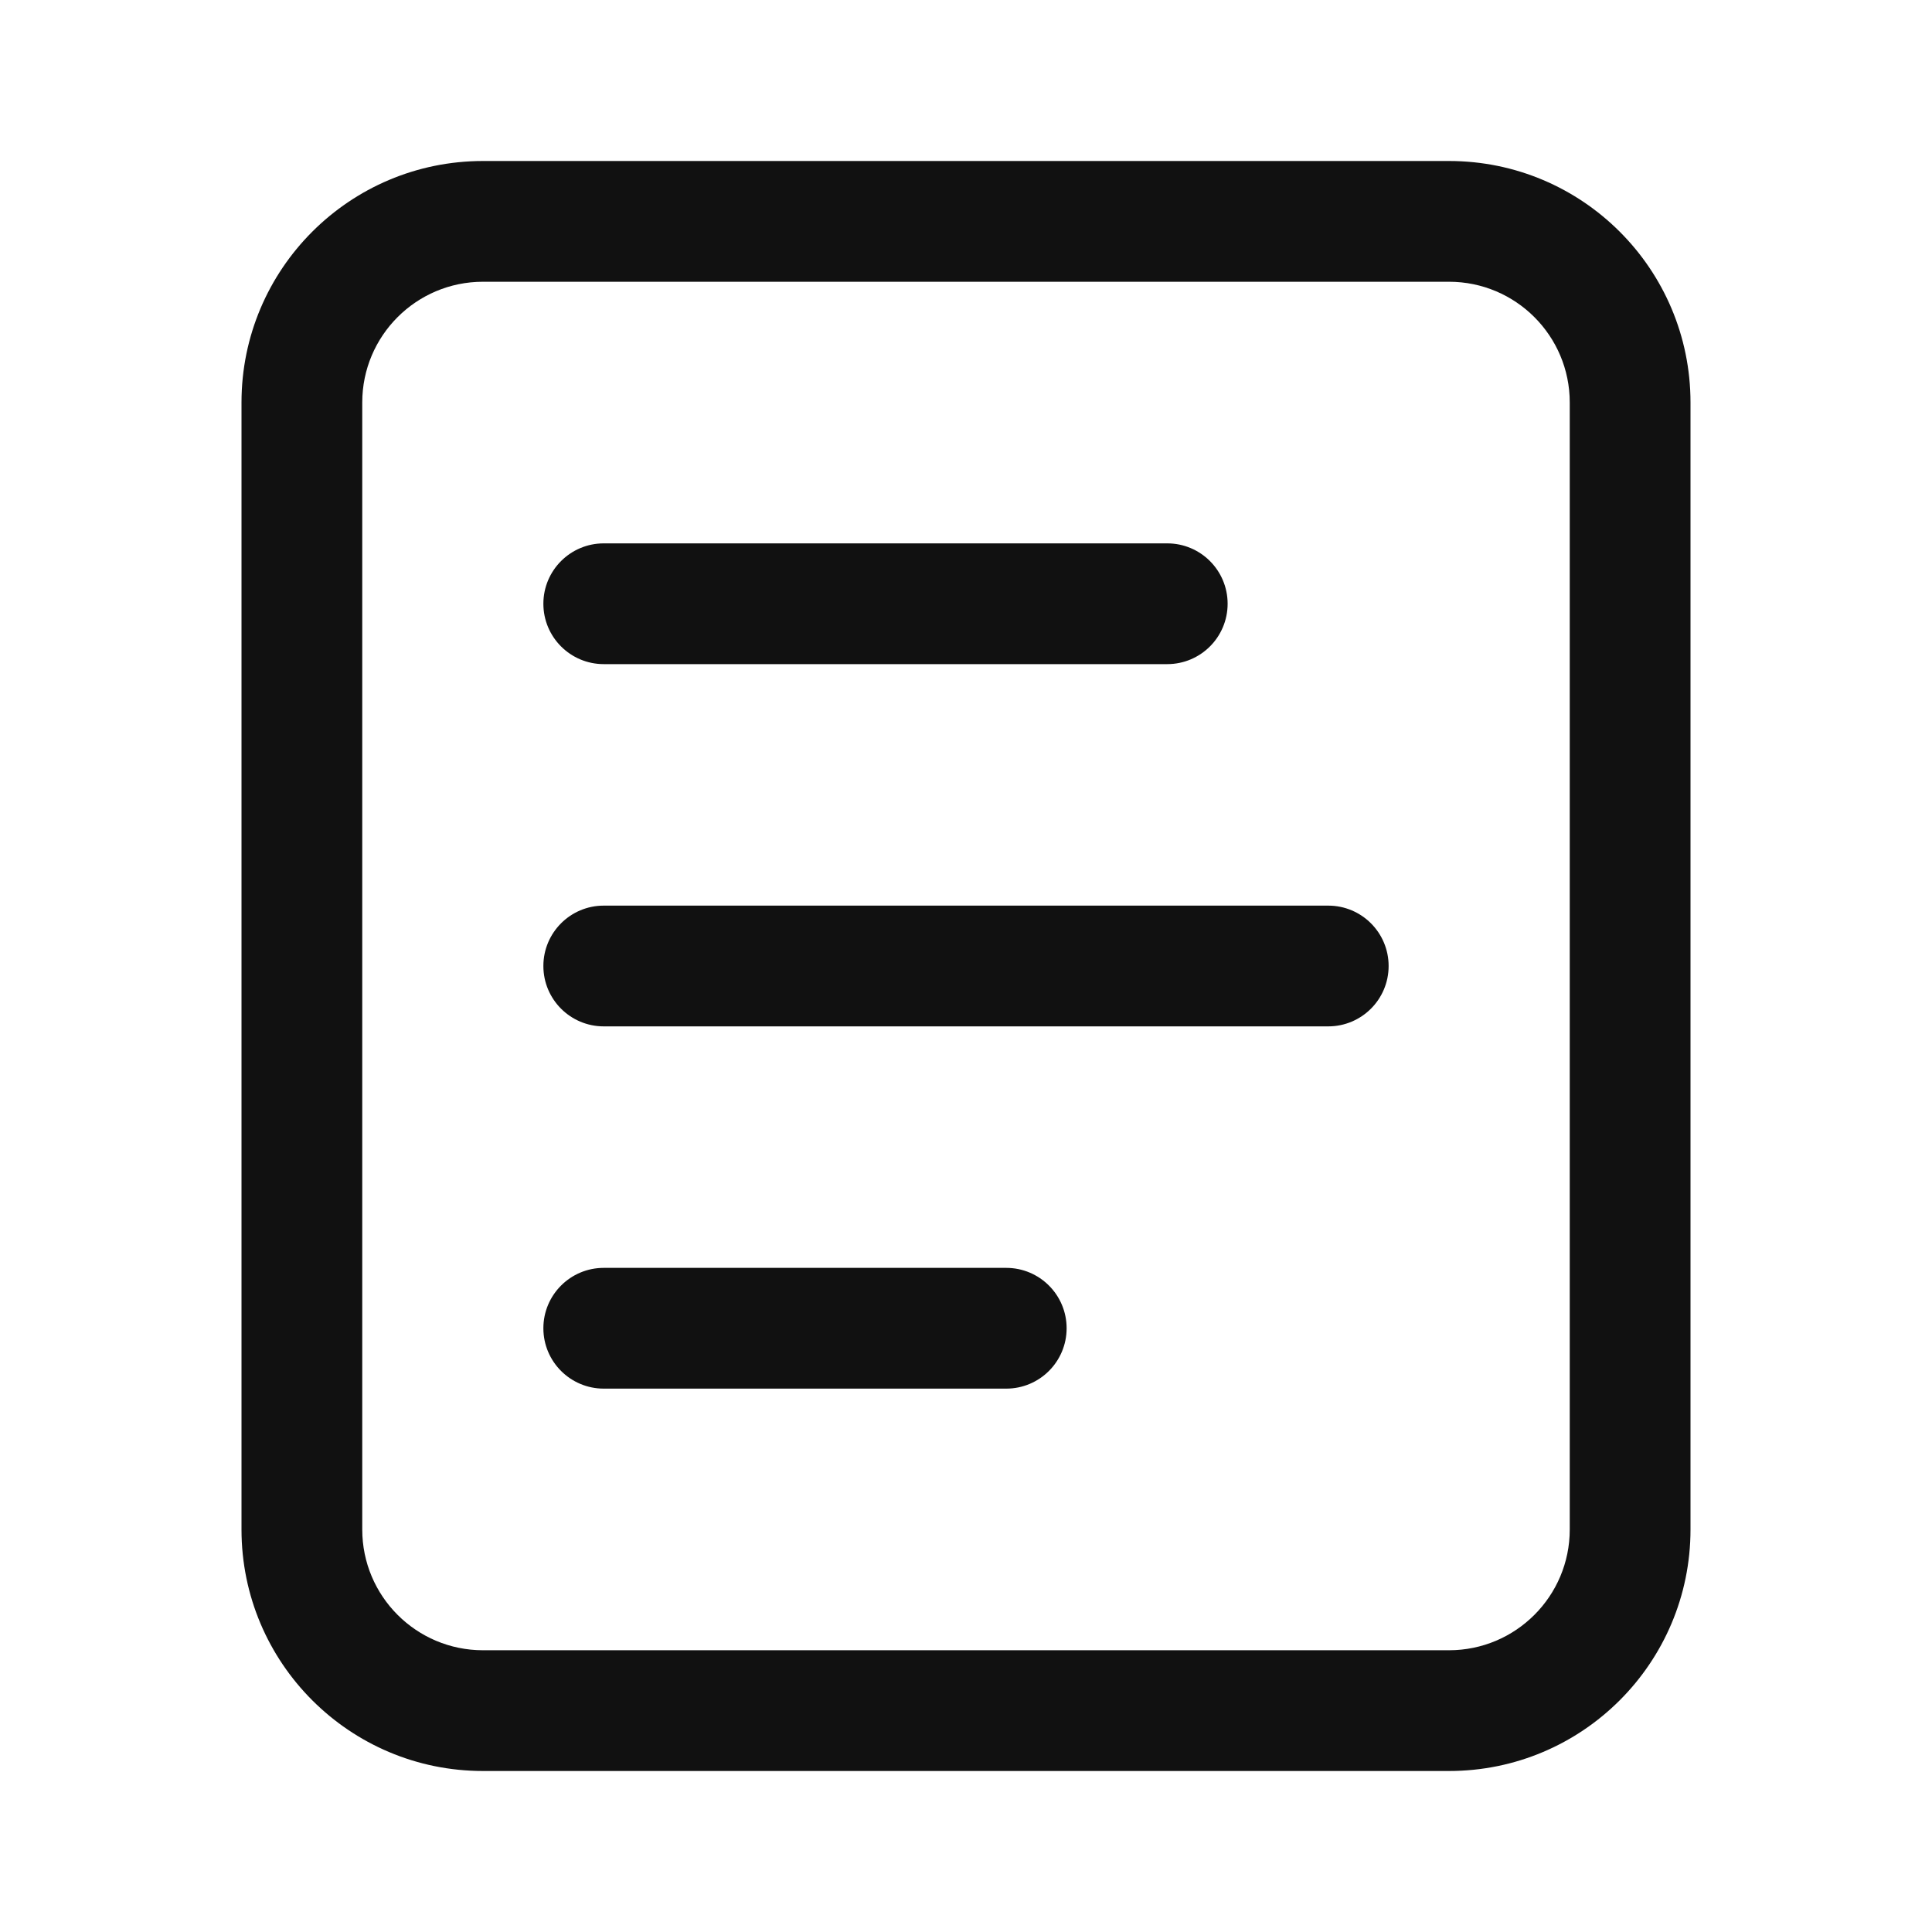
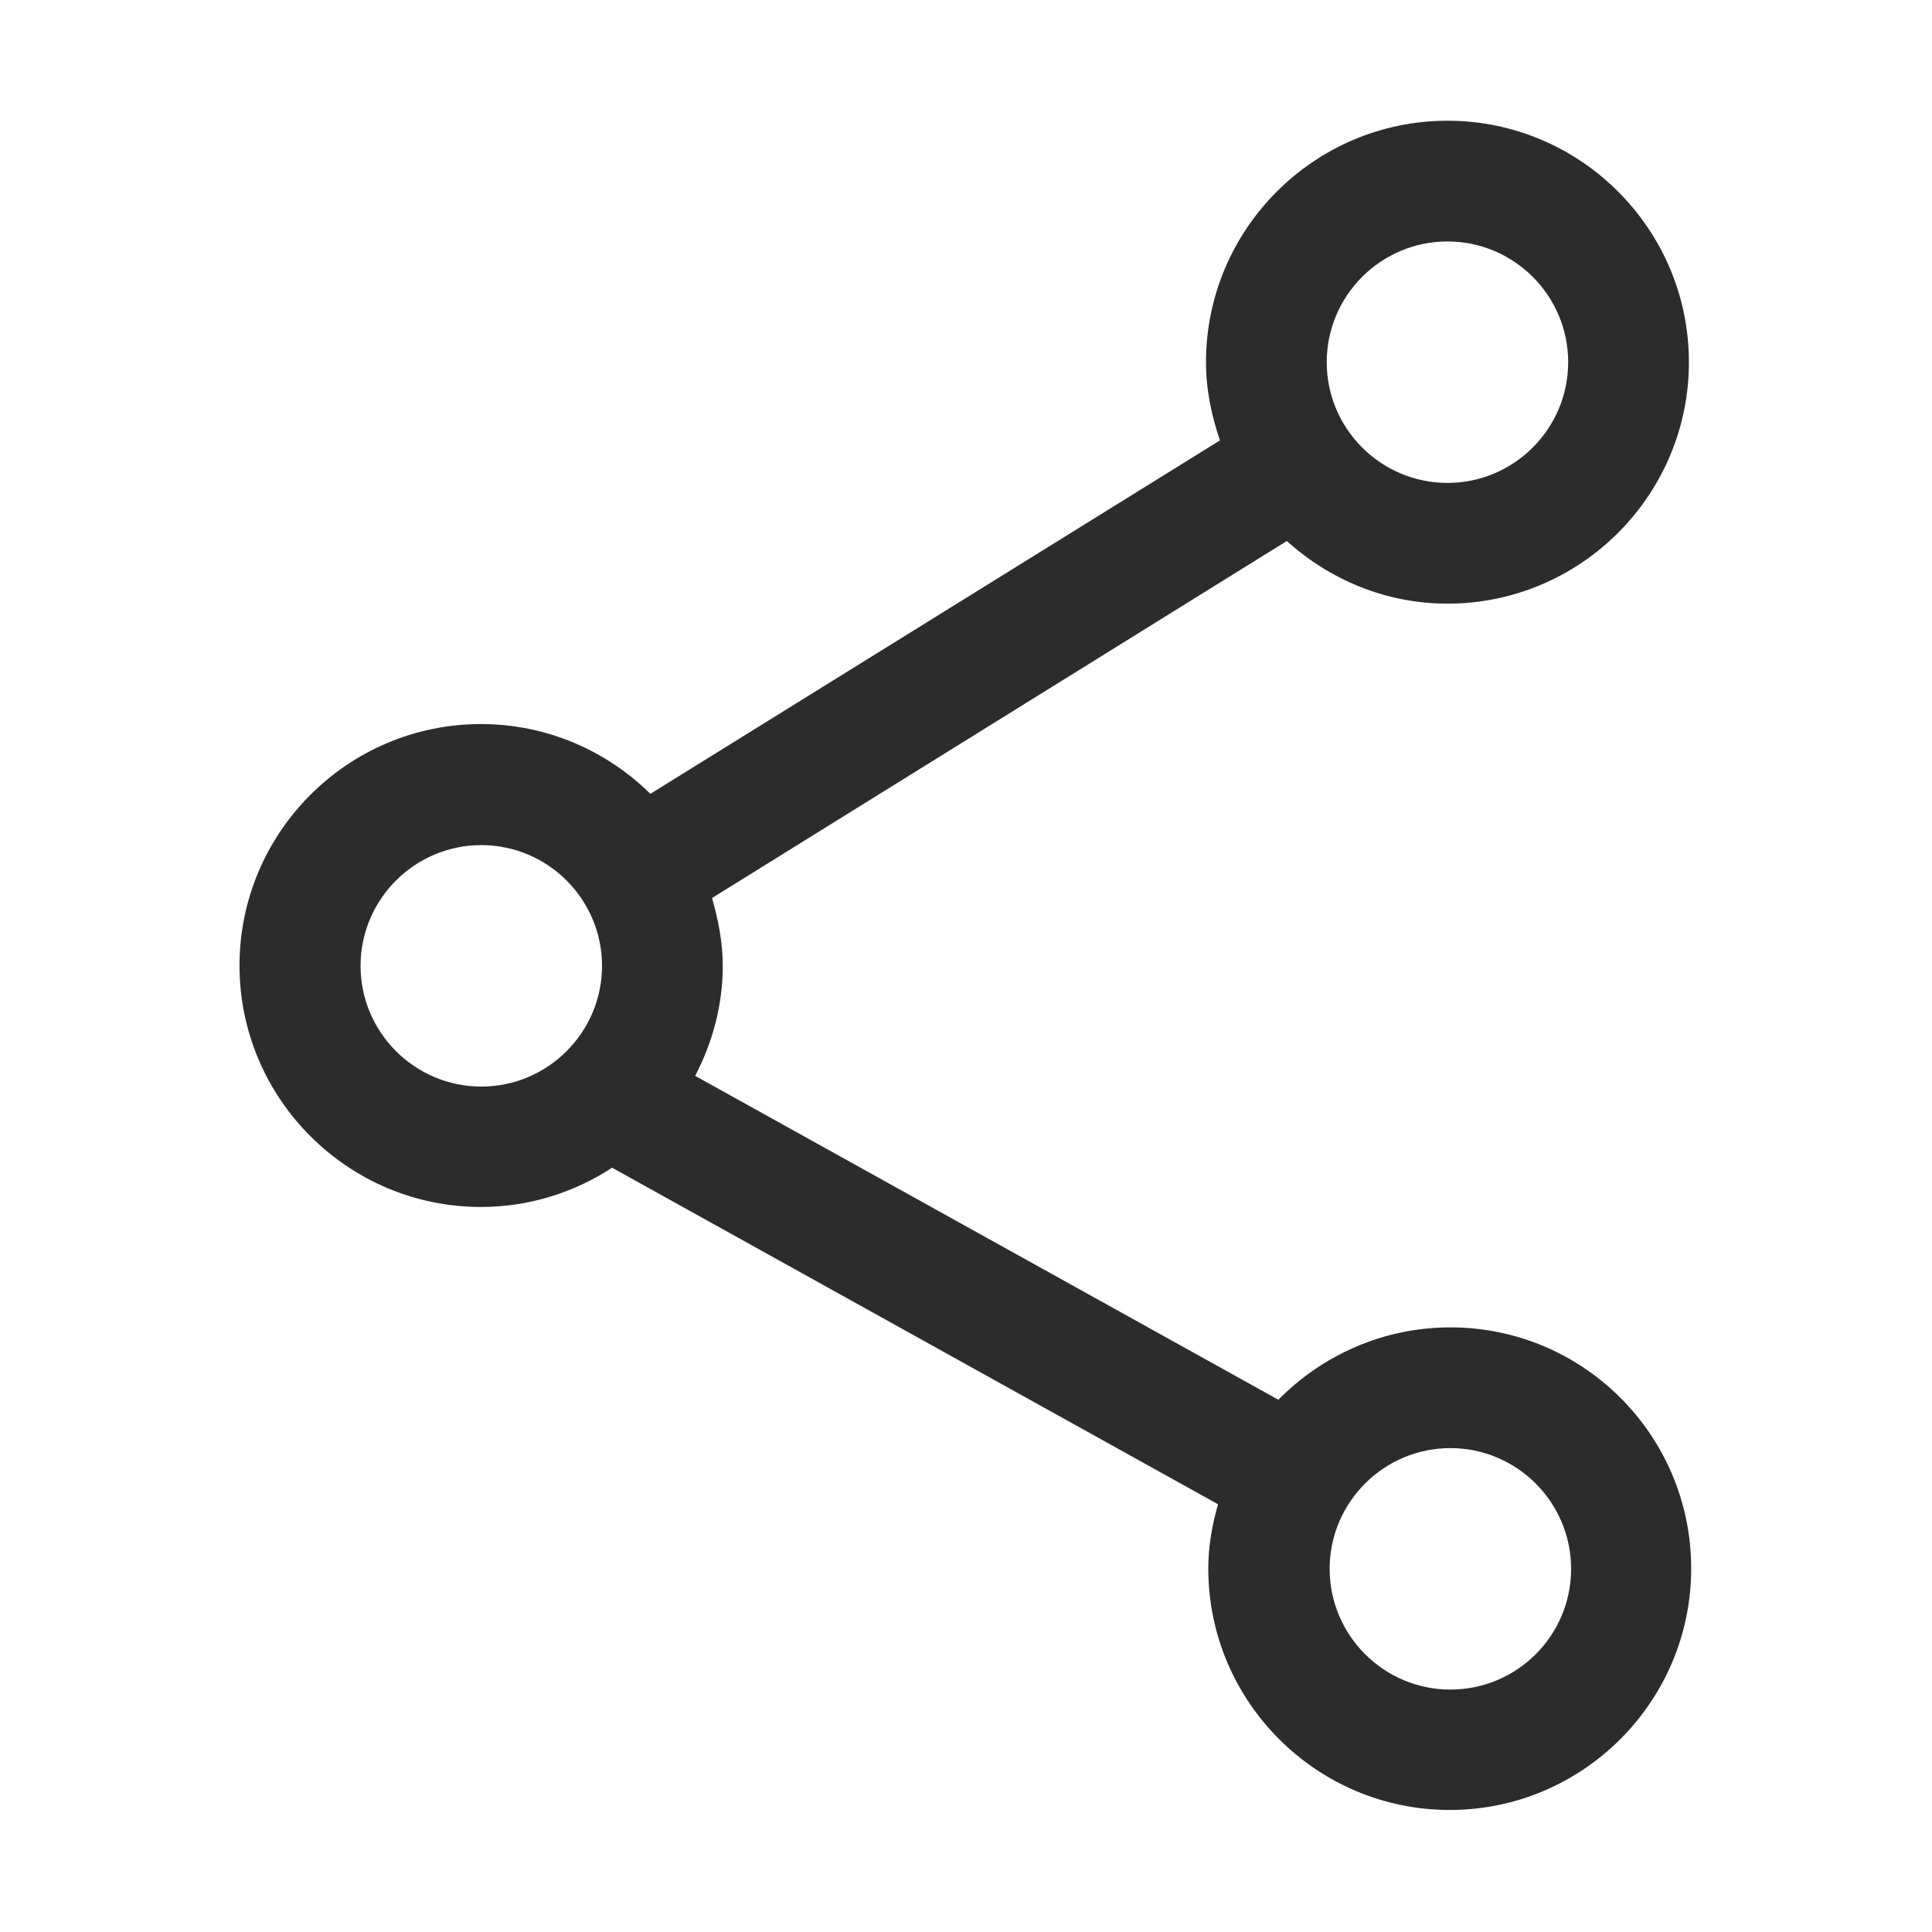
- <svg xmlns="http://www.w3.org/2000/svg" t="1695803274194" class="icon" viewBox="0 0 1024 1024" version="1.1" p-id="1746" width="200" height="200">
-   <path d="M618.667 288a32 32 0 0 1 0 64H320a32 32 0 0 1 0-64h298.667zM704 480a32 32 0 0 1 0 64H320a32 32 0 0 1 0-64h384zM533.333 672a32 32 0 0 1 0 64H320a32 32 0 0 1 0-64h213.333z" fill="#111111" p-id="1747" />
-   <path d="M768 85.333a128 128 0 0 1 128 128v597.333a128 128 0 0 1-128 128H256a128 128 0 0 1-128-128V213.333a128 128 0 0 1 128-128h512z m0 64H256a64 64 0 0 0-64 64v597.333a64 64 0 0 0 64 64h512a64 64 0 0 0 64-64V213.333a64 64 0 0 0-64-64z" fill="#111111" p-id="1748" />
+ <svg xmlns="http://www.w3.org/2000/svg" t="1696051774175" class="icon" viewBox="0 0 1024 1024" version="1.1" p-id="5976" width="200" height="200">
+   <path d="M768.731 703.538c-35.607 0-67.946 14.793-91.167 38.359l-309.109-171.67c9.117-17.545 14.621-37.155 14.621-58.313 0-12.557-2.408-24.426-5.676-35.951l304.637-189.216c22.706 20.47 52.464 33.199 85.147 33.199 70.526 0 127.978-57.453 127.978-127.978S837.709 63.989 767.183 63.989s-127.978 57.453-127.978 127.978c0 14.621 2.924 28.382 7.397 41.455L344.716 420.747c-23.05-22.706-54.7-36.983-89.791-36.983-70.526 0-127.978 57.453-127.978 127.978s57.453 127.978 127.978 127.978c25.63 0 49.54-7.741 69.494-20.814l321.15 178.379c-3.096 11.009-5.16 22.19-5.16 34.059 0 70.526 57.453 127.978 127.978 127.978s127.978-57.453 127.978-127.978S839.257 703.538 768.731 703.538zM767.183 127.978c35.263 0 63.989 28.726 63.989 63.989s-28.726 63.989-63.989 63.989-63.989-28.726-63.989-63.989S731.92 127.978 767.183 127.978zM191.108 511.914c0-35.263 28.726-63.989 63.989-63.989s63.989 28.726 63.989 63.989-28.726 63.989-63.989 63.989S191.108 547.177 191.108 511.914zM768.731 895.505c-35.263 0-63.989-28.726-63.989-63.989s28.726-63.989 63.989-63.989 63.989 28.726 63.989 63.989C832.72 866.951 803.994 895.505 768.731 895.505z" fill="#2c2c2c" p-id="5977" />
</svg>
